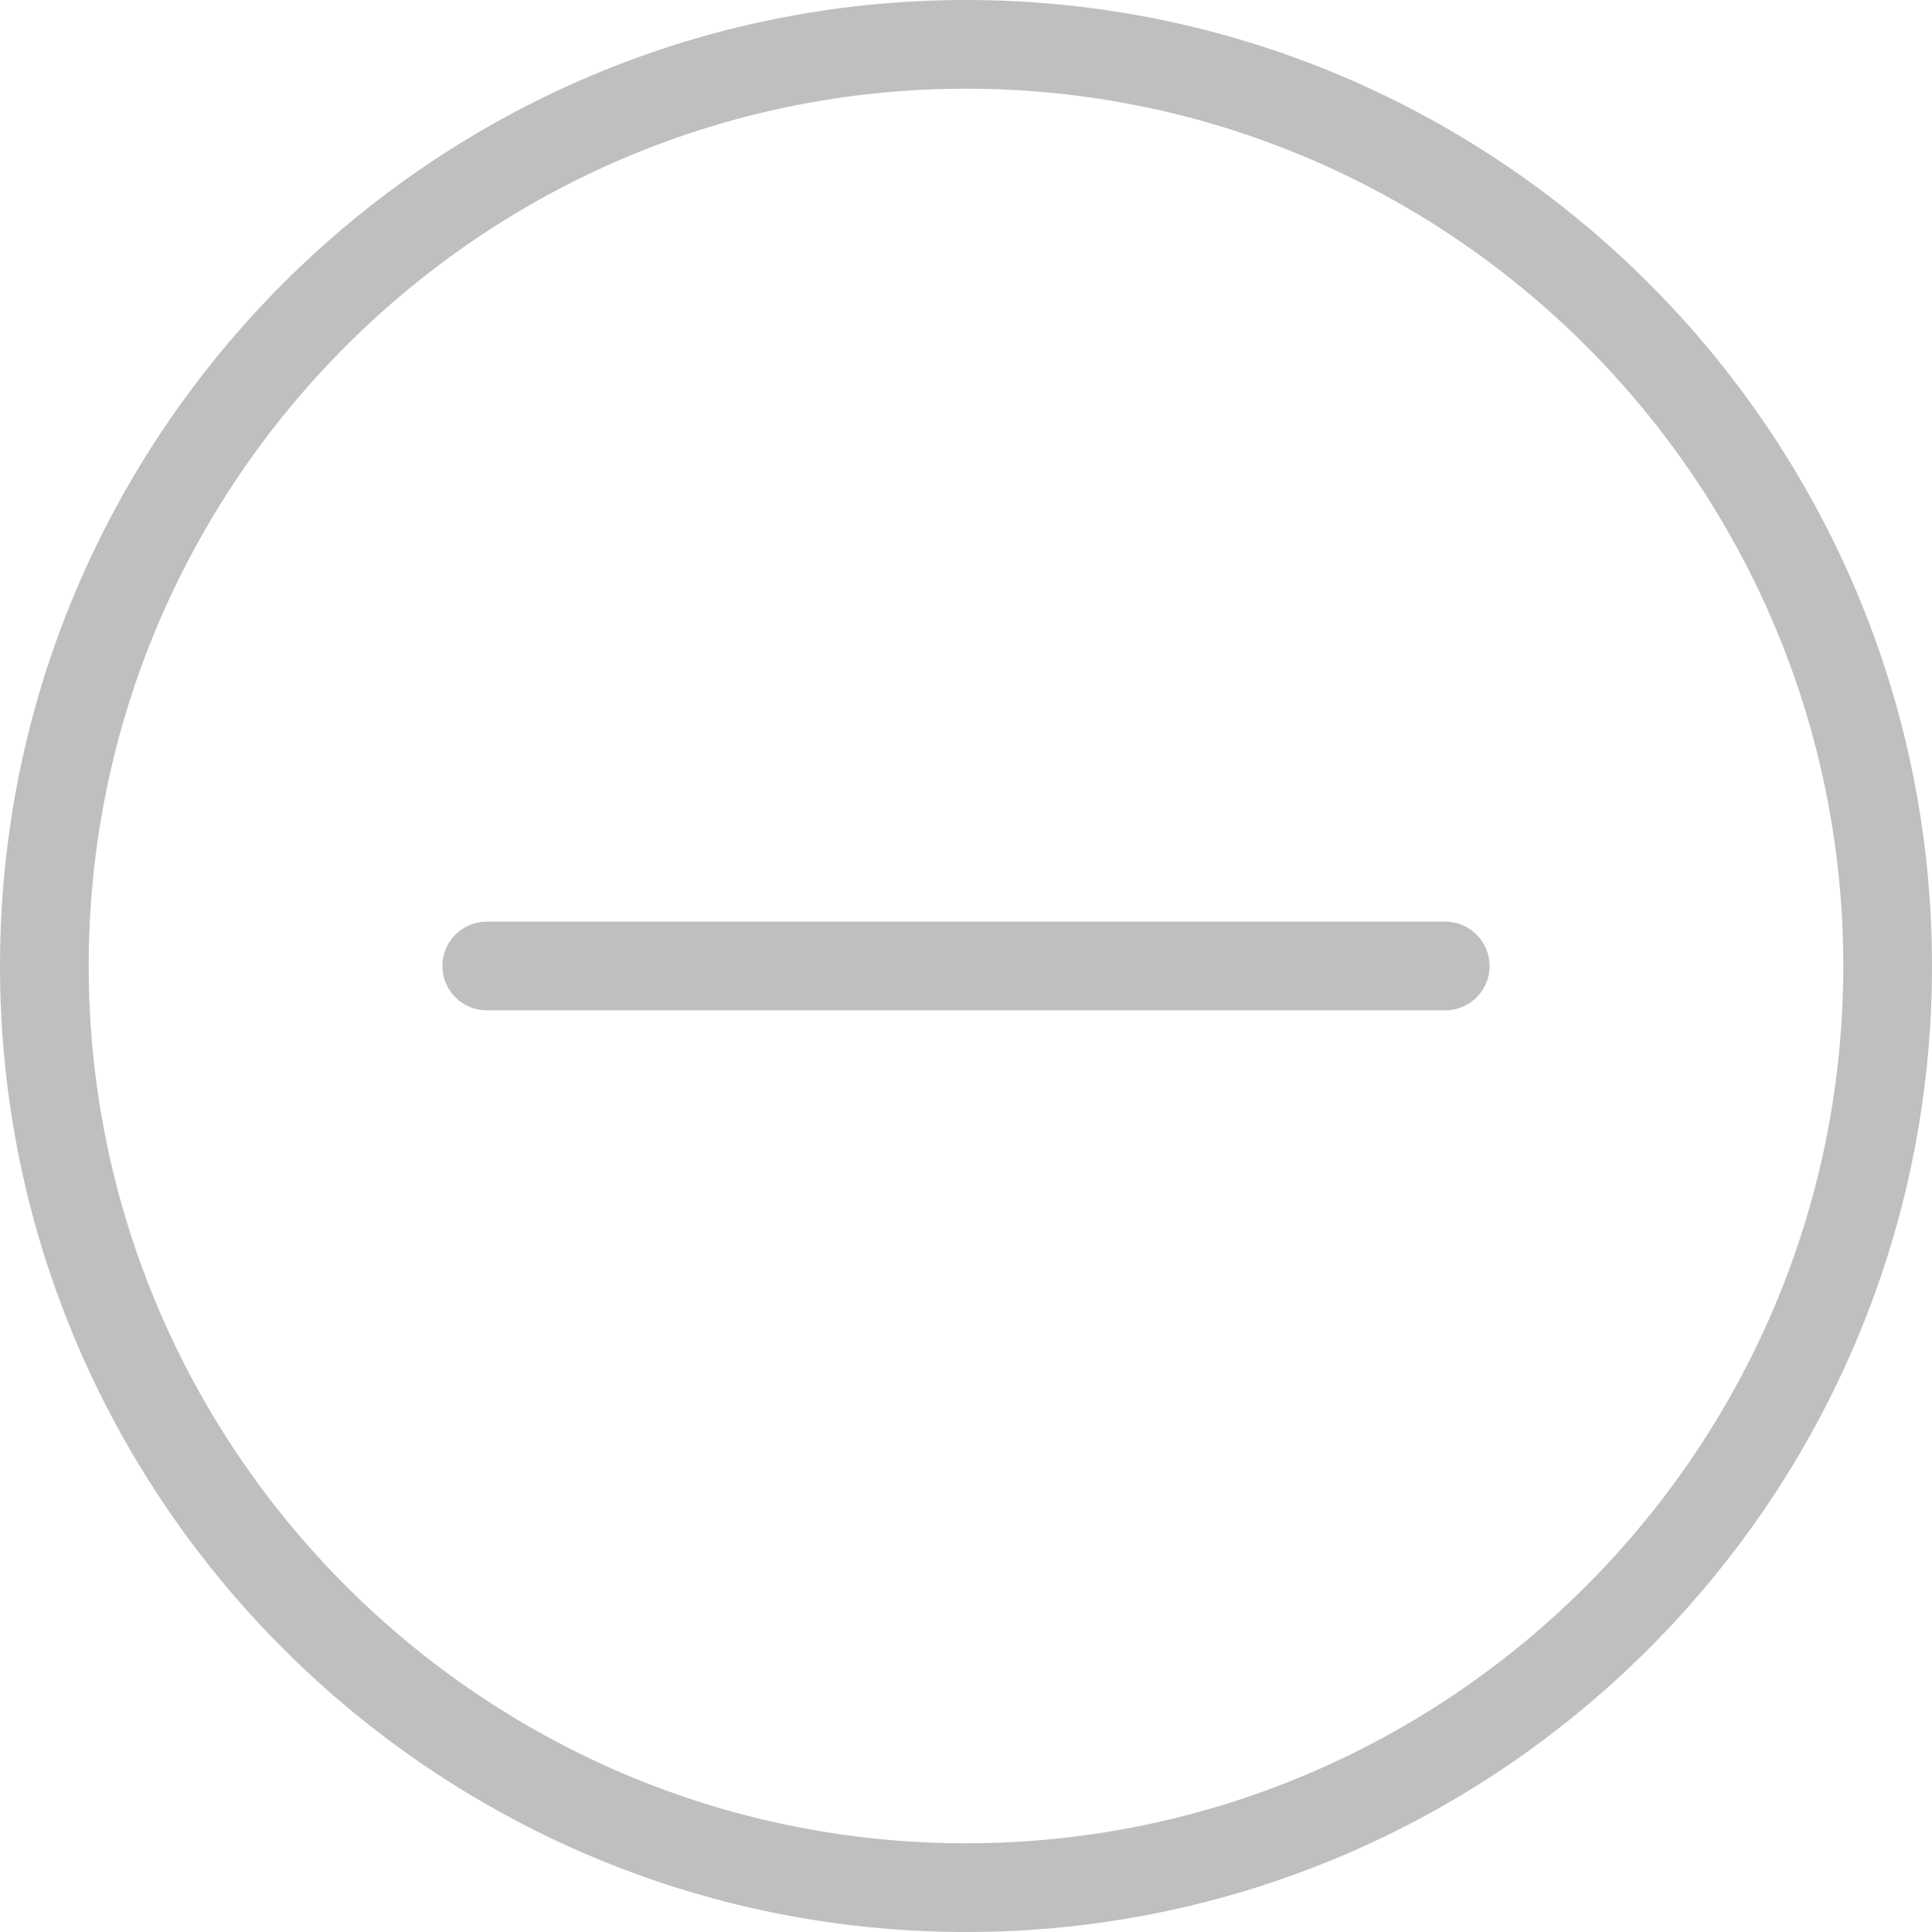
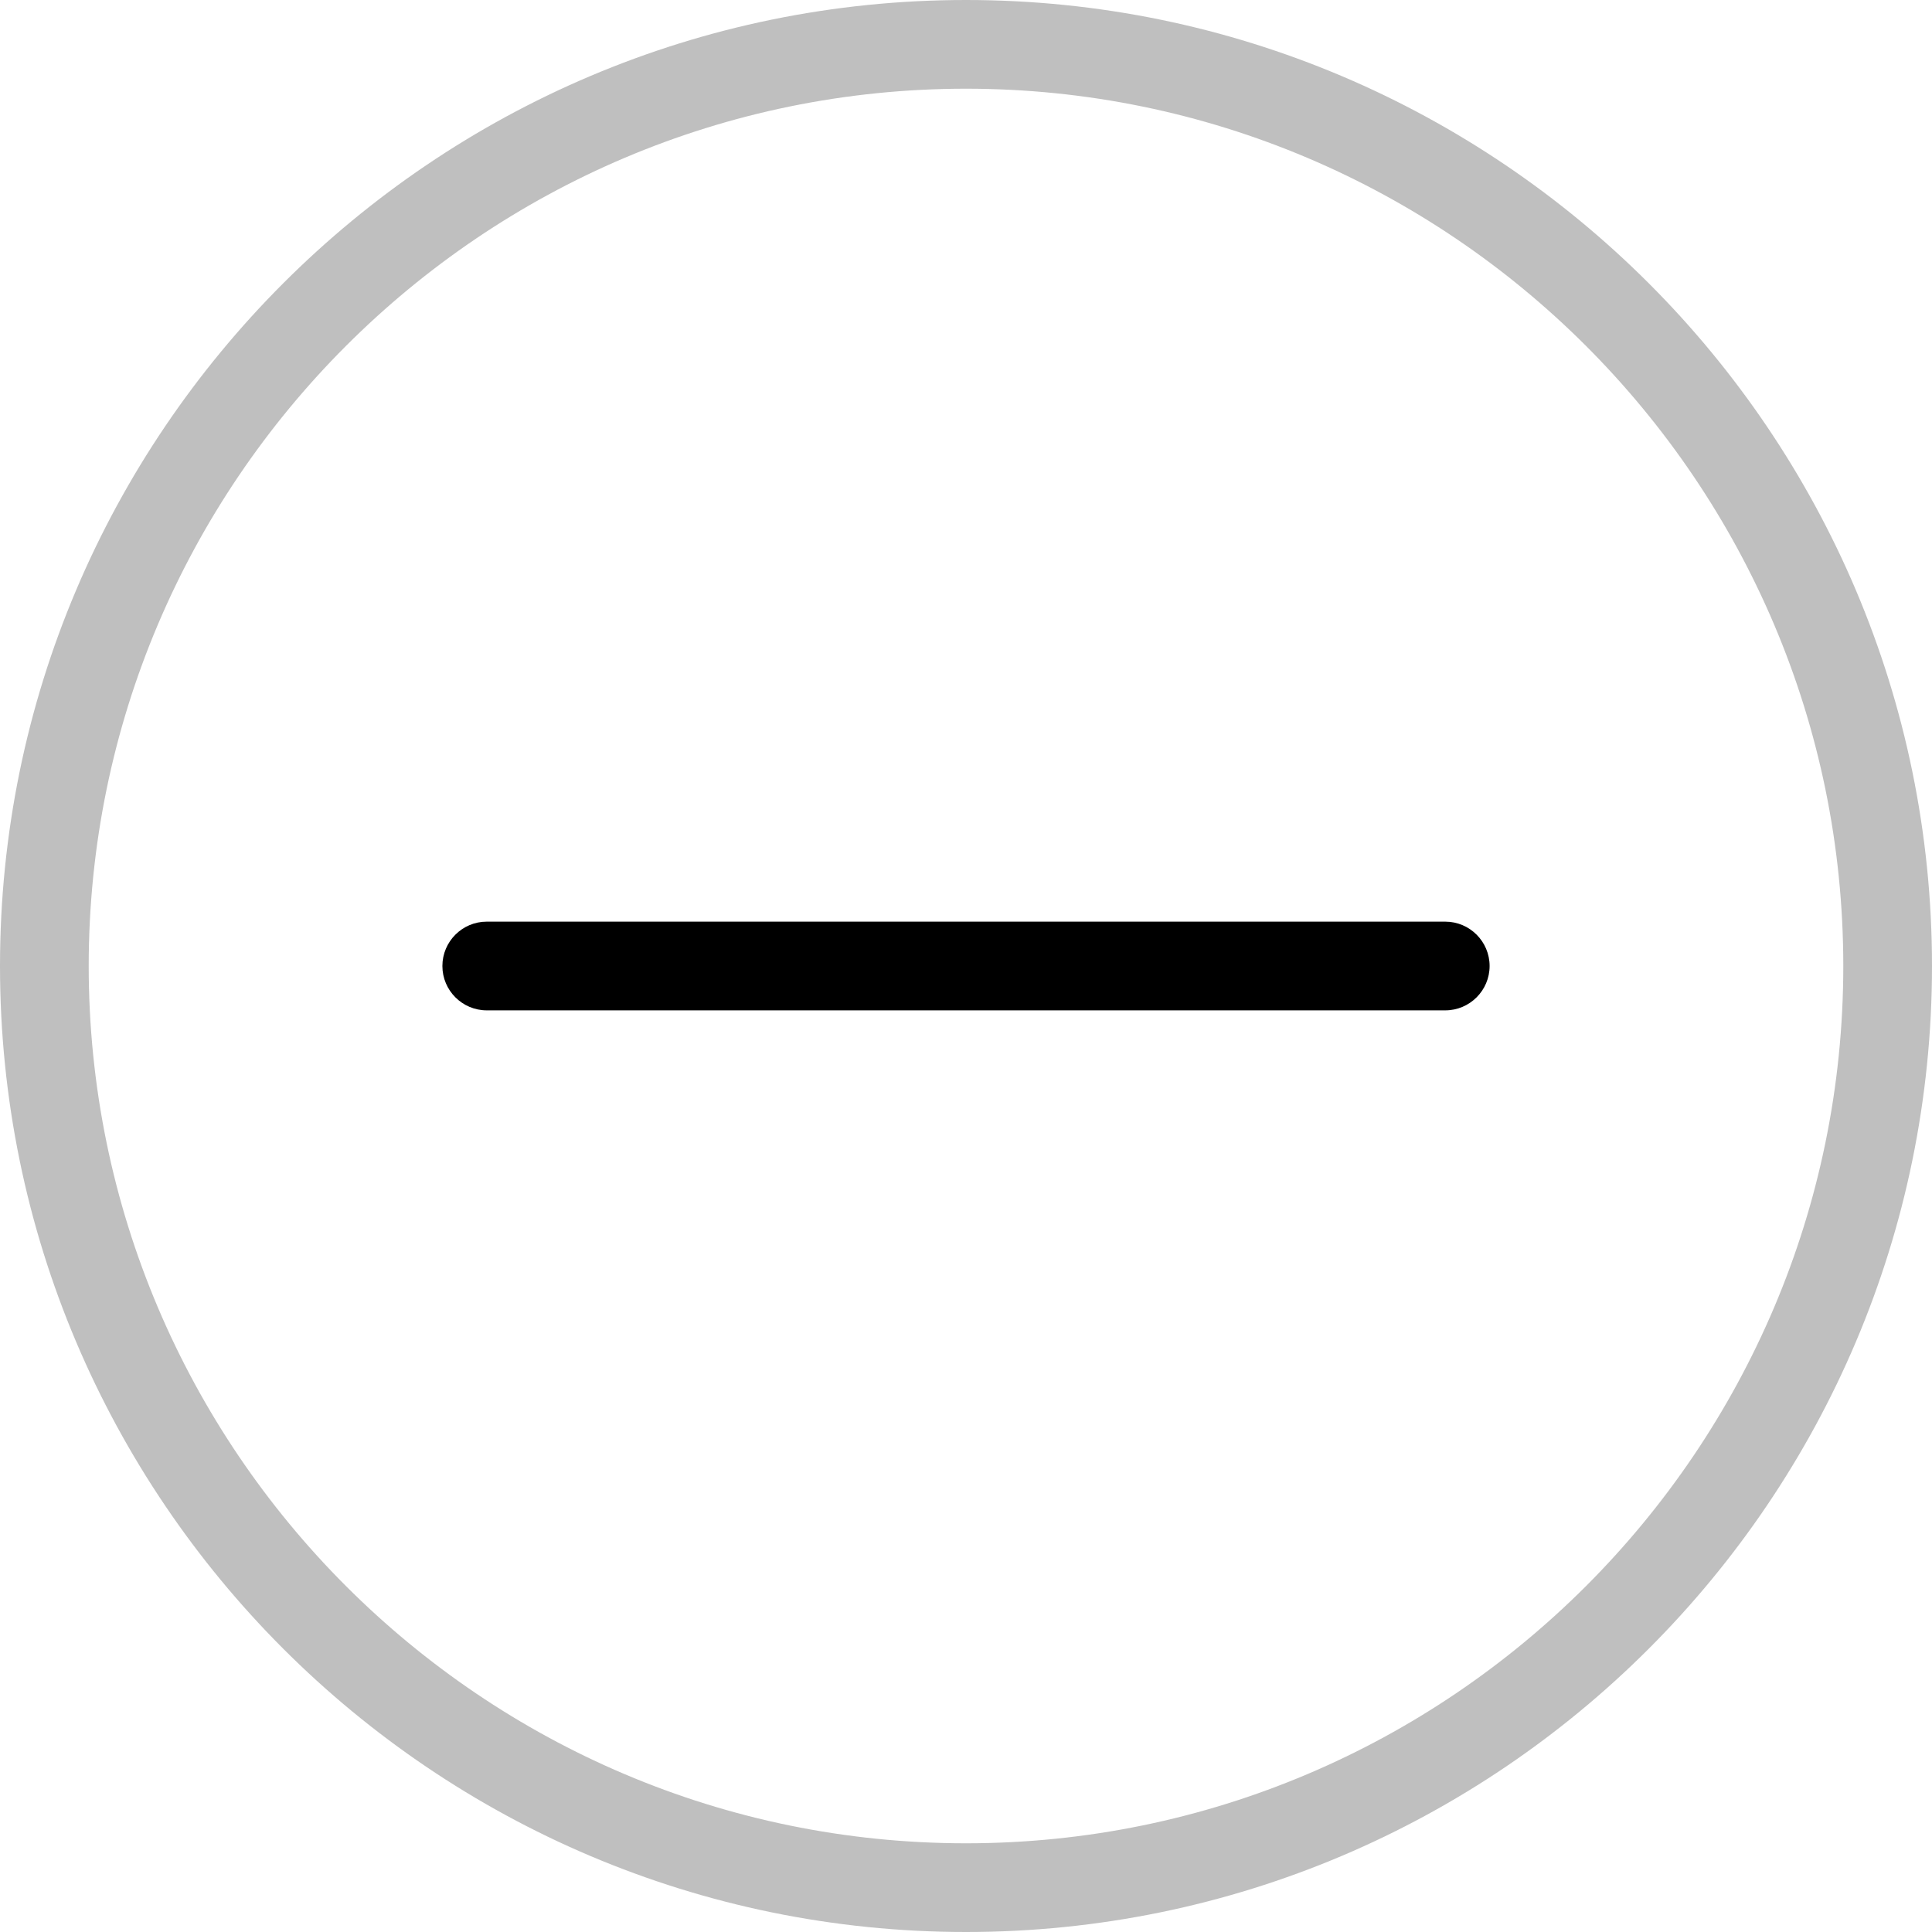
<svg xmlns="http://www.w3.org/2000/svg" t="1595137909918" class="icon" viewBox="0 0 1024 1024" version="1.1" p-id="13673" width="200" height="200">
  <path d="M512 0C229.682 0 0 229.682 0 512c0 282.317 229.682 512 512 512 282.317 0 512-229.683 512-512C1024 229.682 794.317 0 512 0z m0 976.982c-256.393 0-464.982-208.59-464.982-464.982S255.607 47.018 512 47.018 976.982 255.607 976.982 512 768.393 976.982 512 976.982z" p-id="13674" fill="#bfbfbf" />
-   <path d="M766.016 488.491H257.984c-12.962 0-23.509 10.546-23.509 23.509s10.546 23.509 23.509 23.509h508.031c12.963 0 23.509-10.546 23.509-23.509s-10.545-23.509-23.508-23.509z" p-id="13675" fill="#bfbfbf" />
+   <path d="M766.016 488.491H257.984c-12.962 0-23.509 10.546-23.509 23.509s10.546 23.509 23.509 23.509h508.031c12.963 0 23.509-10.546 23.509-23.509s-10.545-23.509-23.508-23.509z" p-id="13675" />
</svg>
